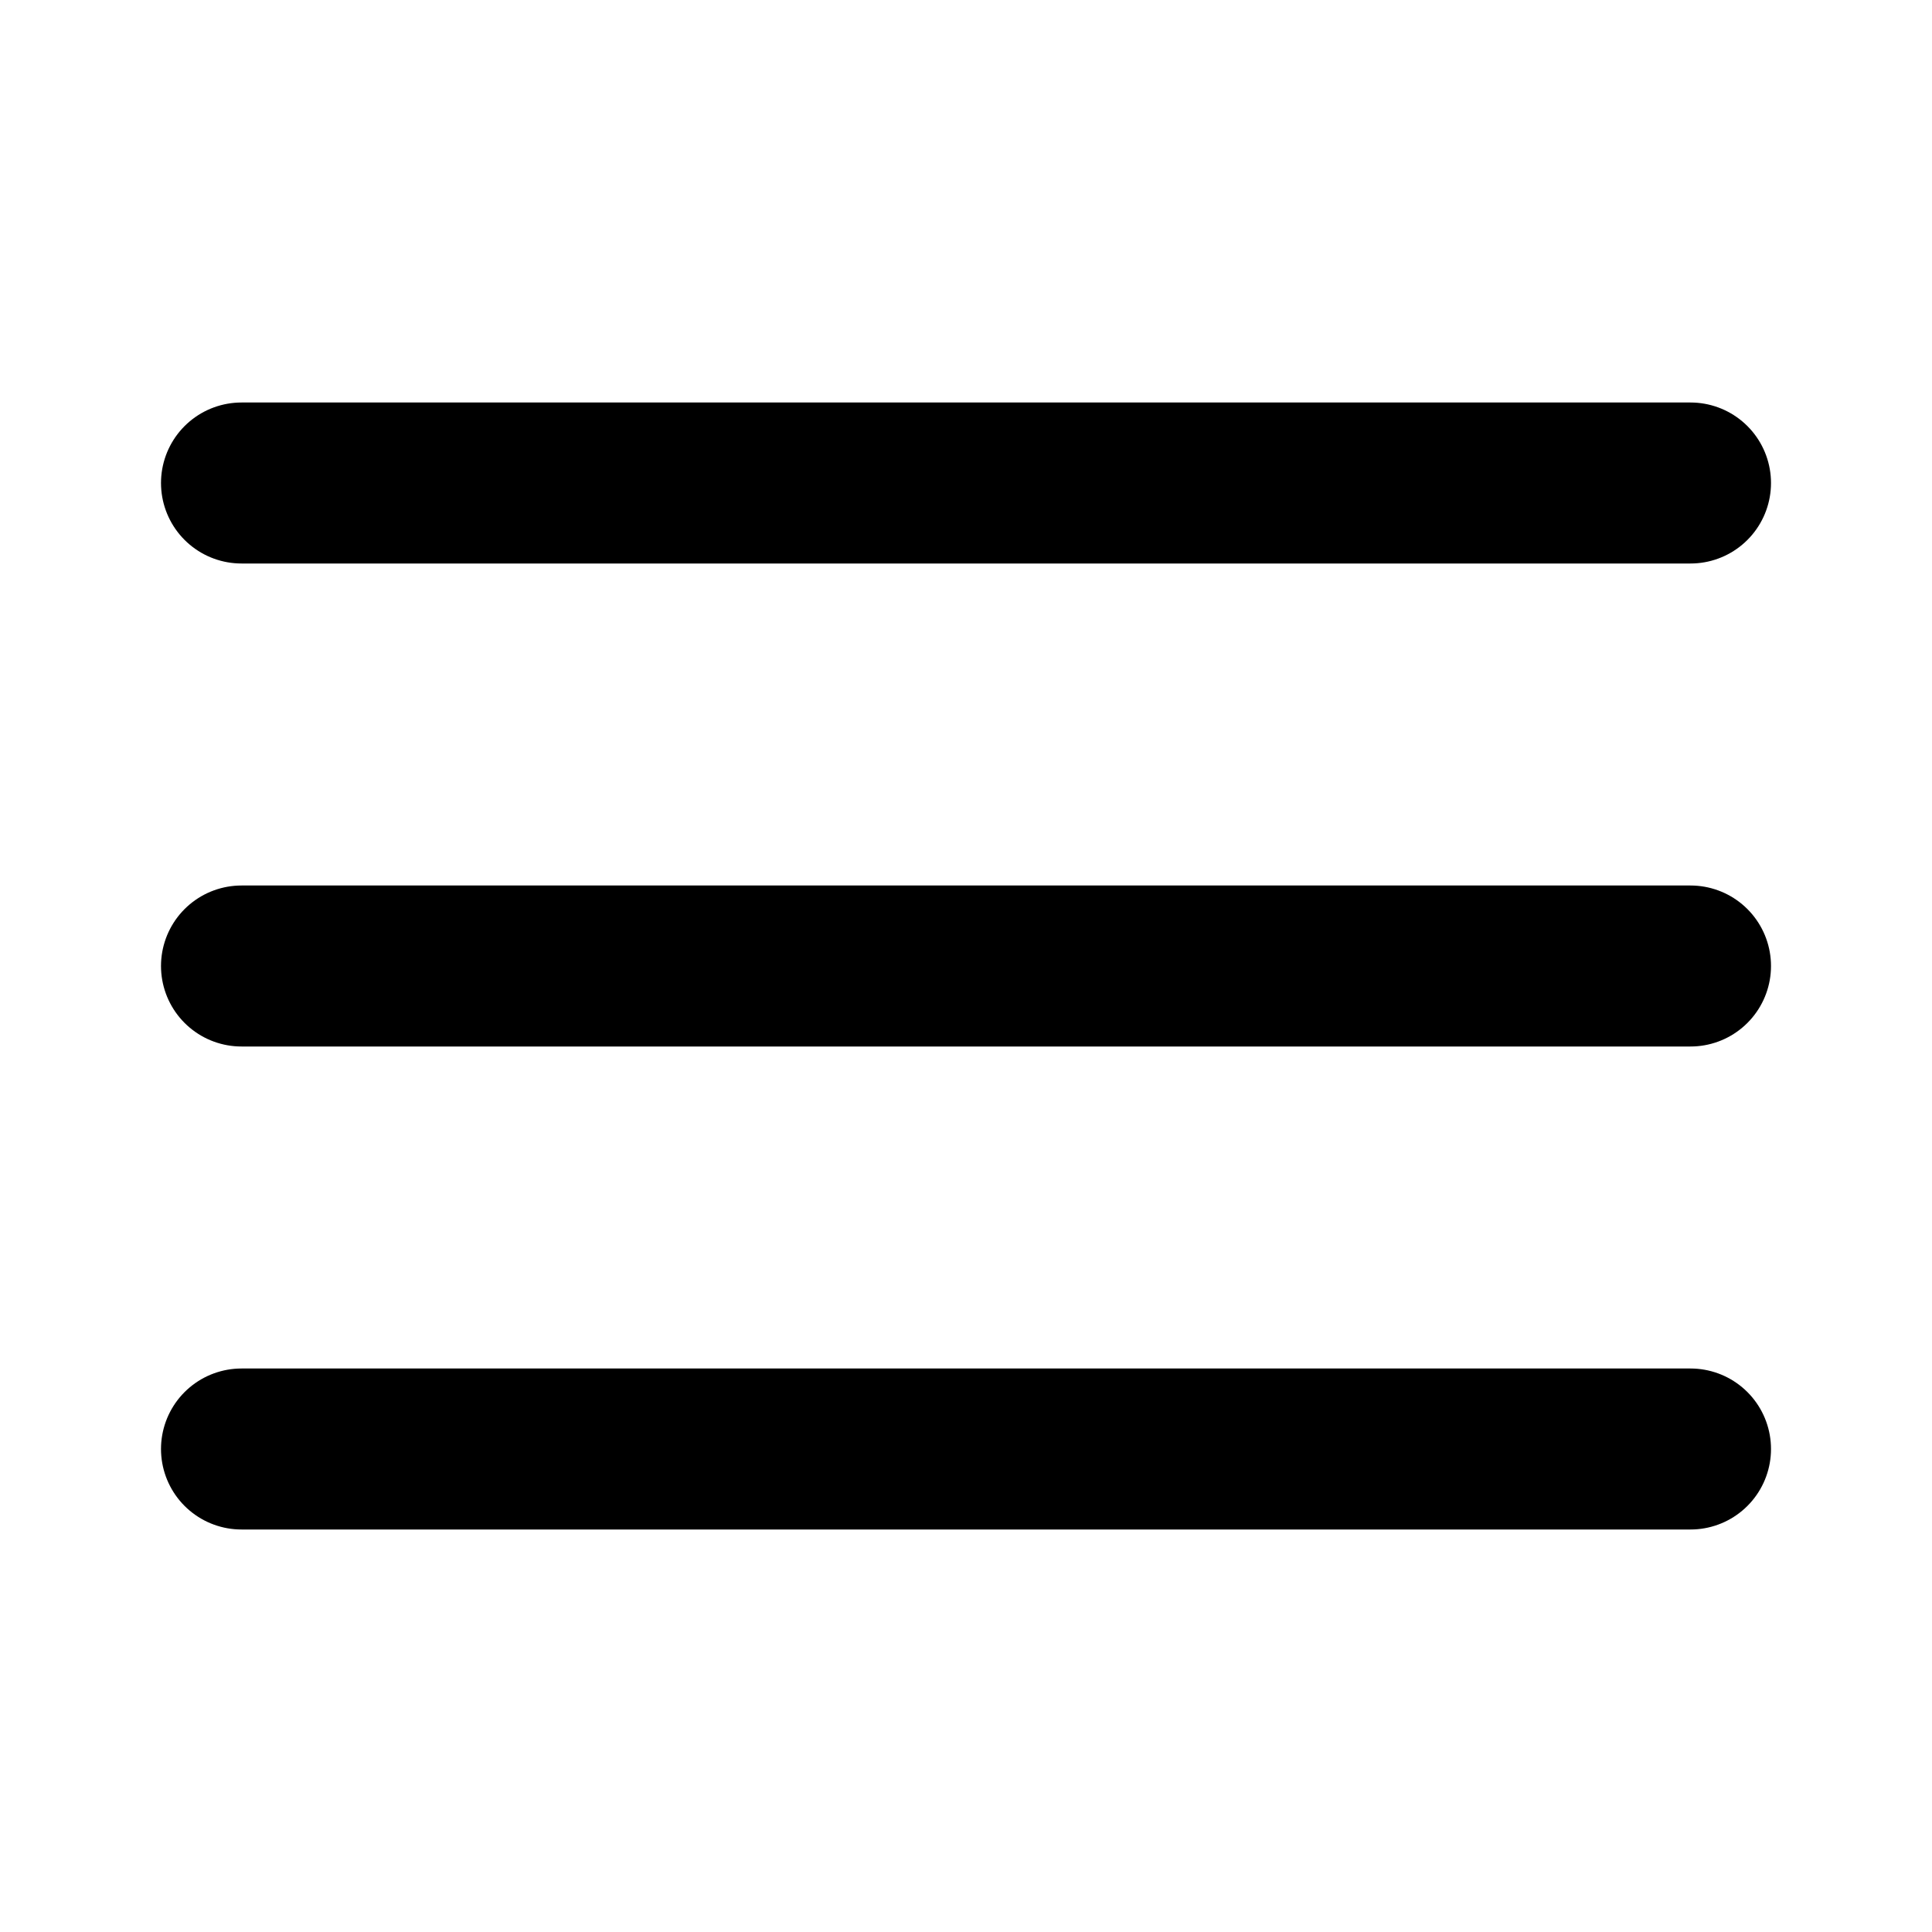
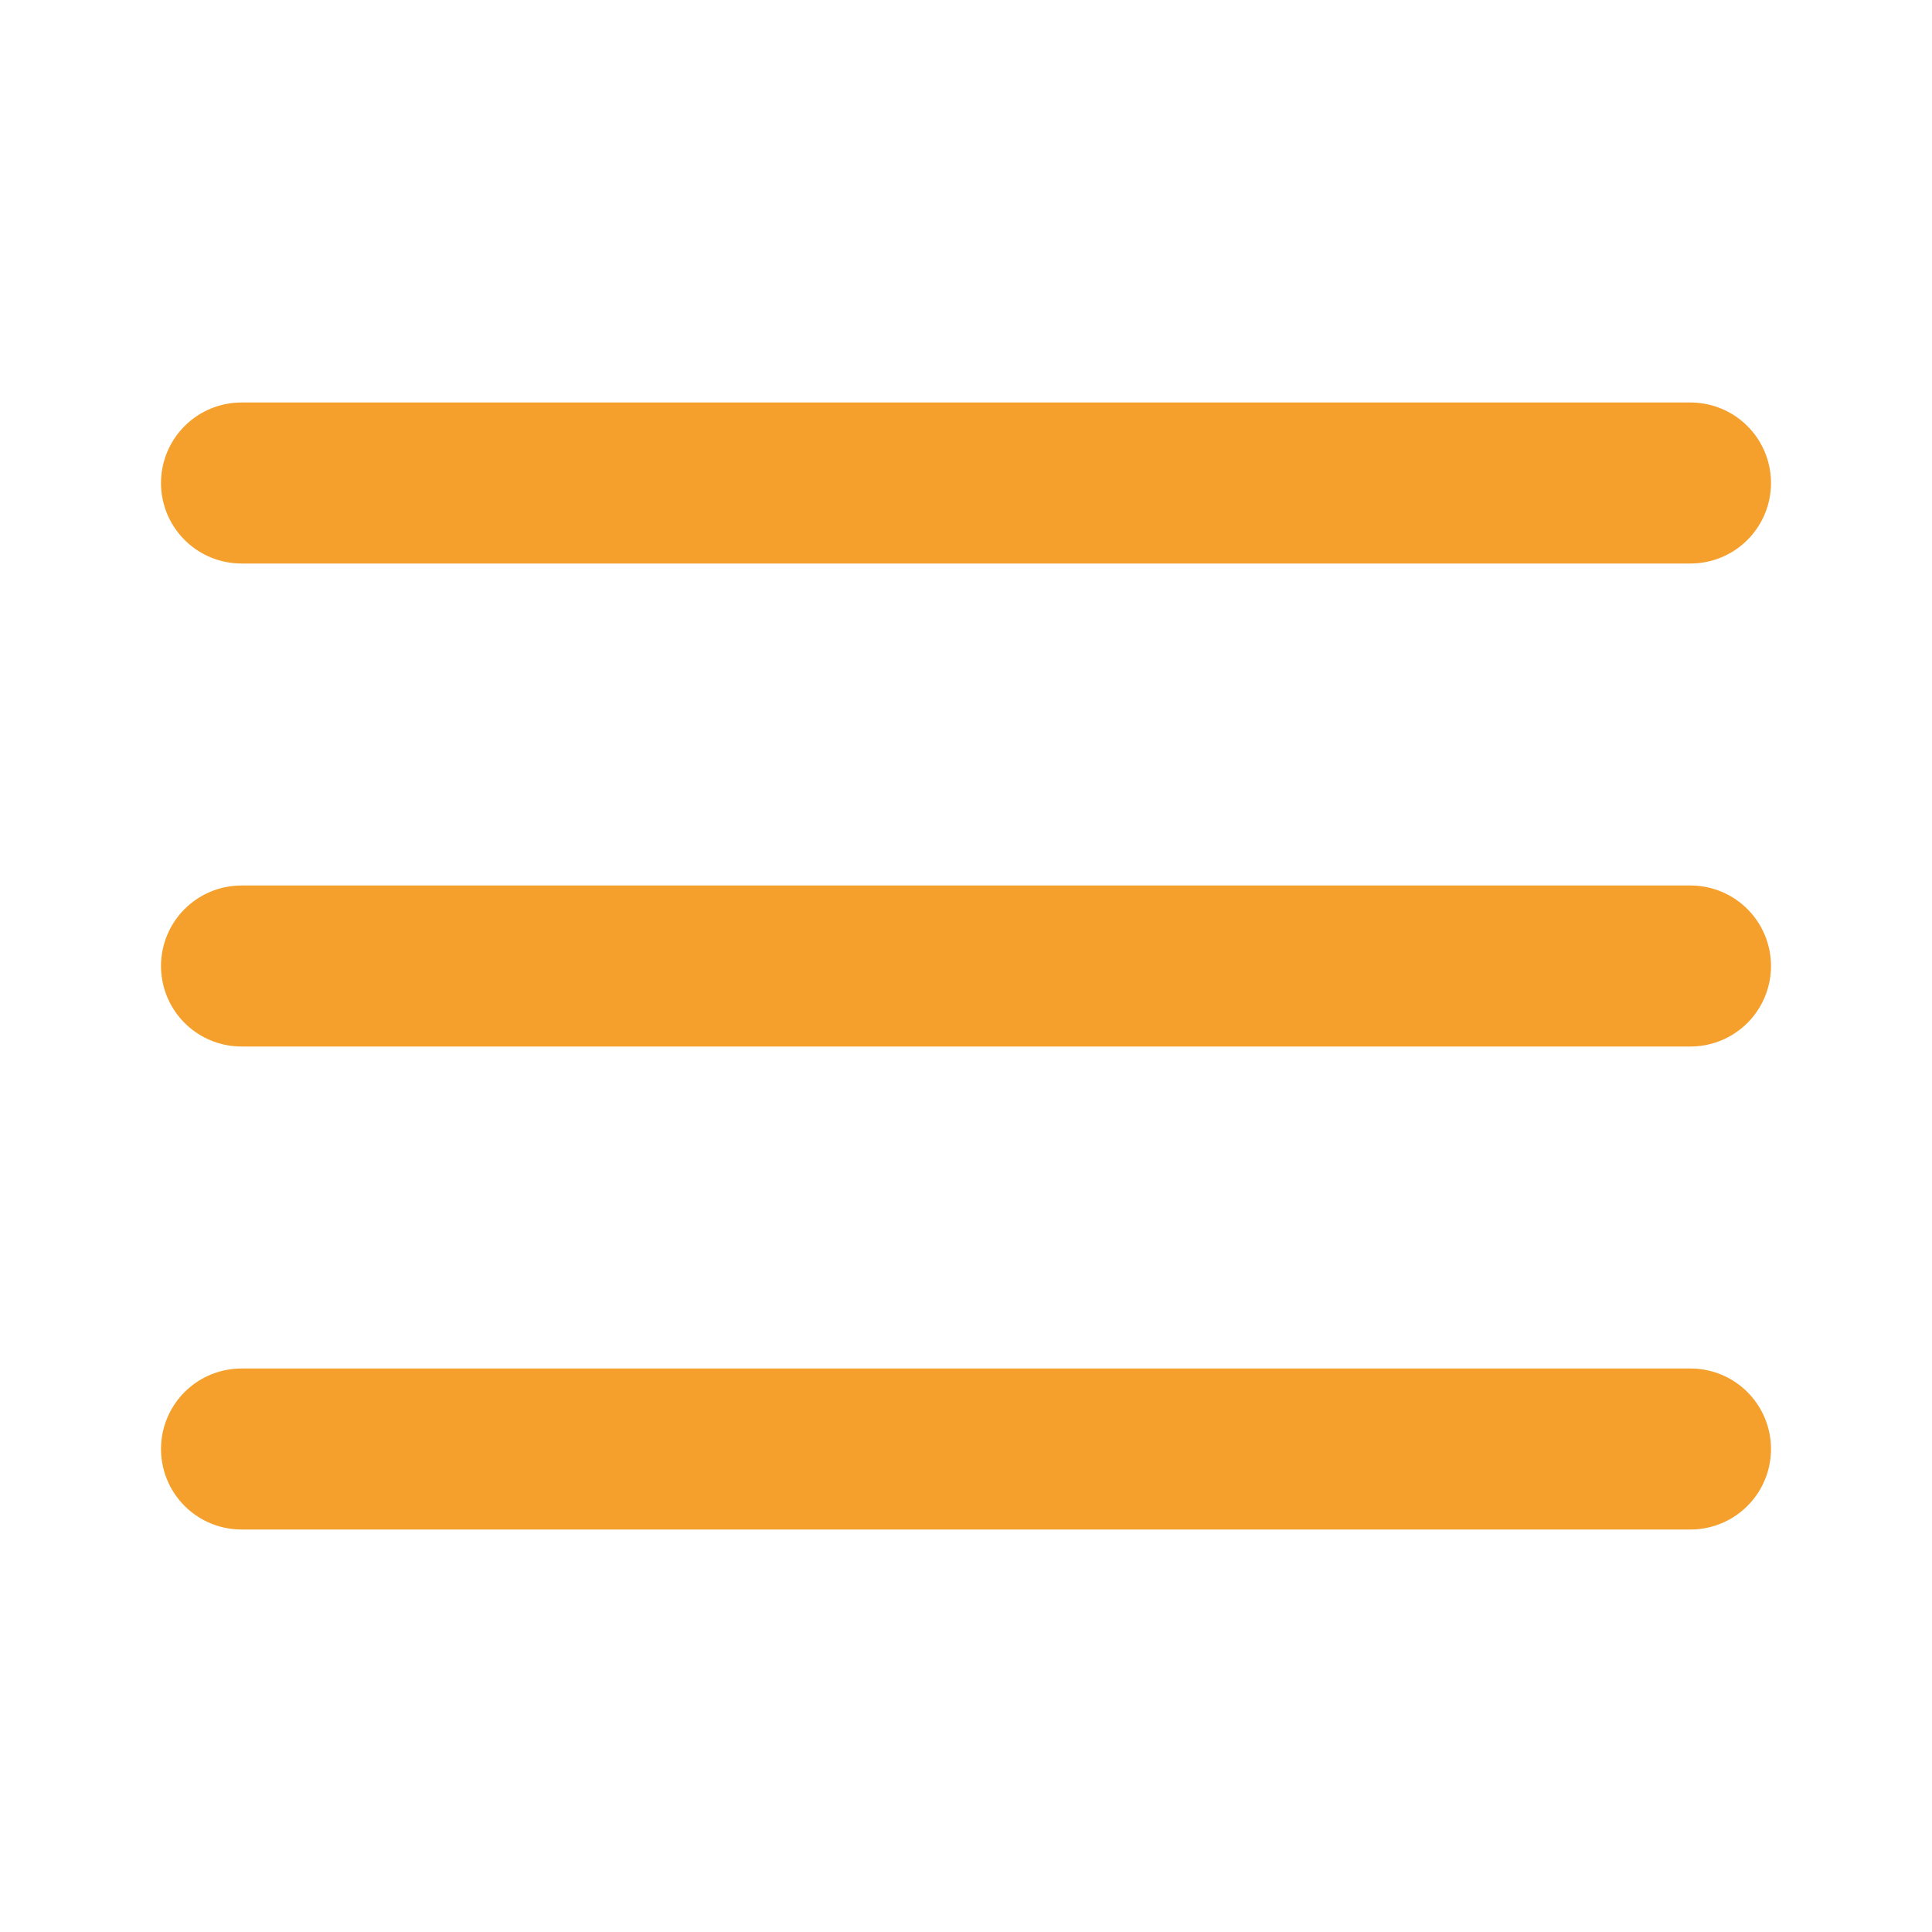
- <svg xmlns="http://www.w3.org/2000/svg" width="24" height="24" viewBox="0 0 24 24" fill="none" stroke="currentColor" stroke-width="2" stroke-linecap="round" stroke-linejoin="round" class="feather feather-menu">
+ <svg xmlns="http://www.w3.org/2000/svg" width="24" height="24" viewBox="0 0 24 24" fill="none" stroke="#F5A02C" stroke-width="2" stroke-linecap="round" stroke-linejoin="round" class="feather feather-menu">
  <line x1="3" y1="12" x2="21" y2="12" />
  <line x1="3" y1="6" x2="21" y2="6" />
  <line x1="3" y1="18" x2="21" y2="18" />
</svg>
